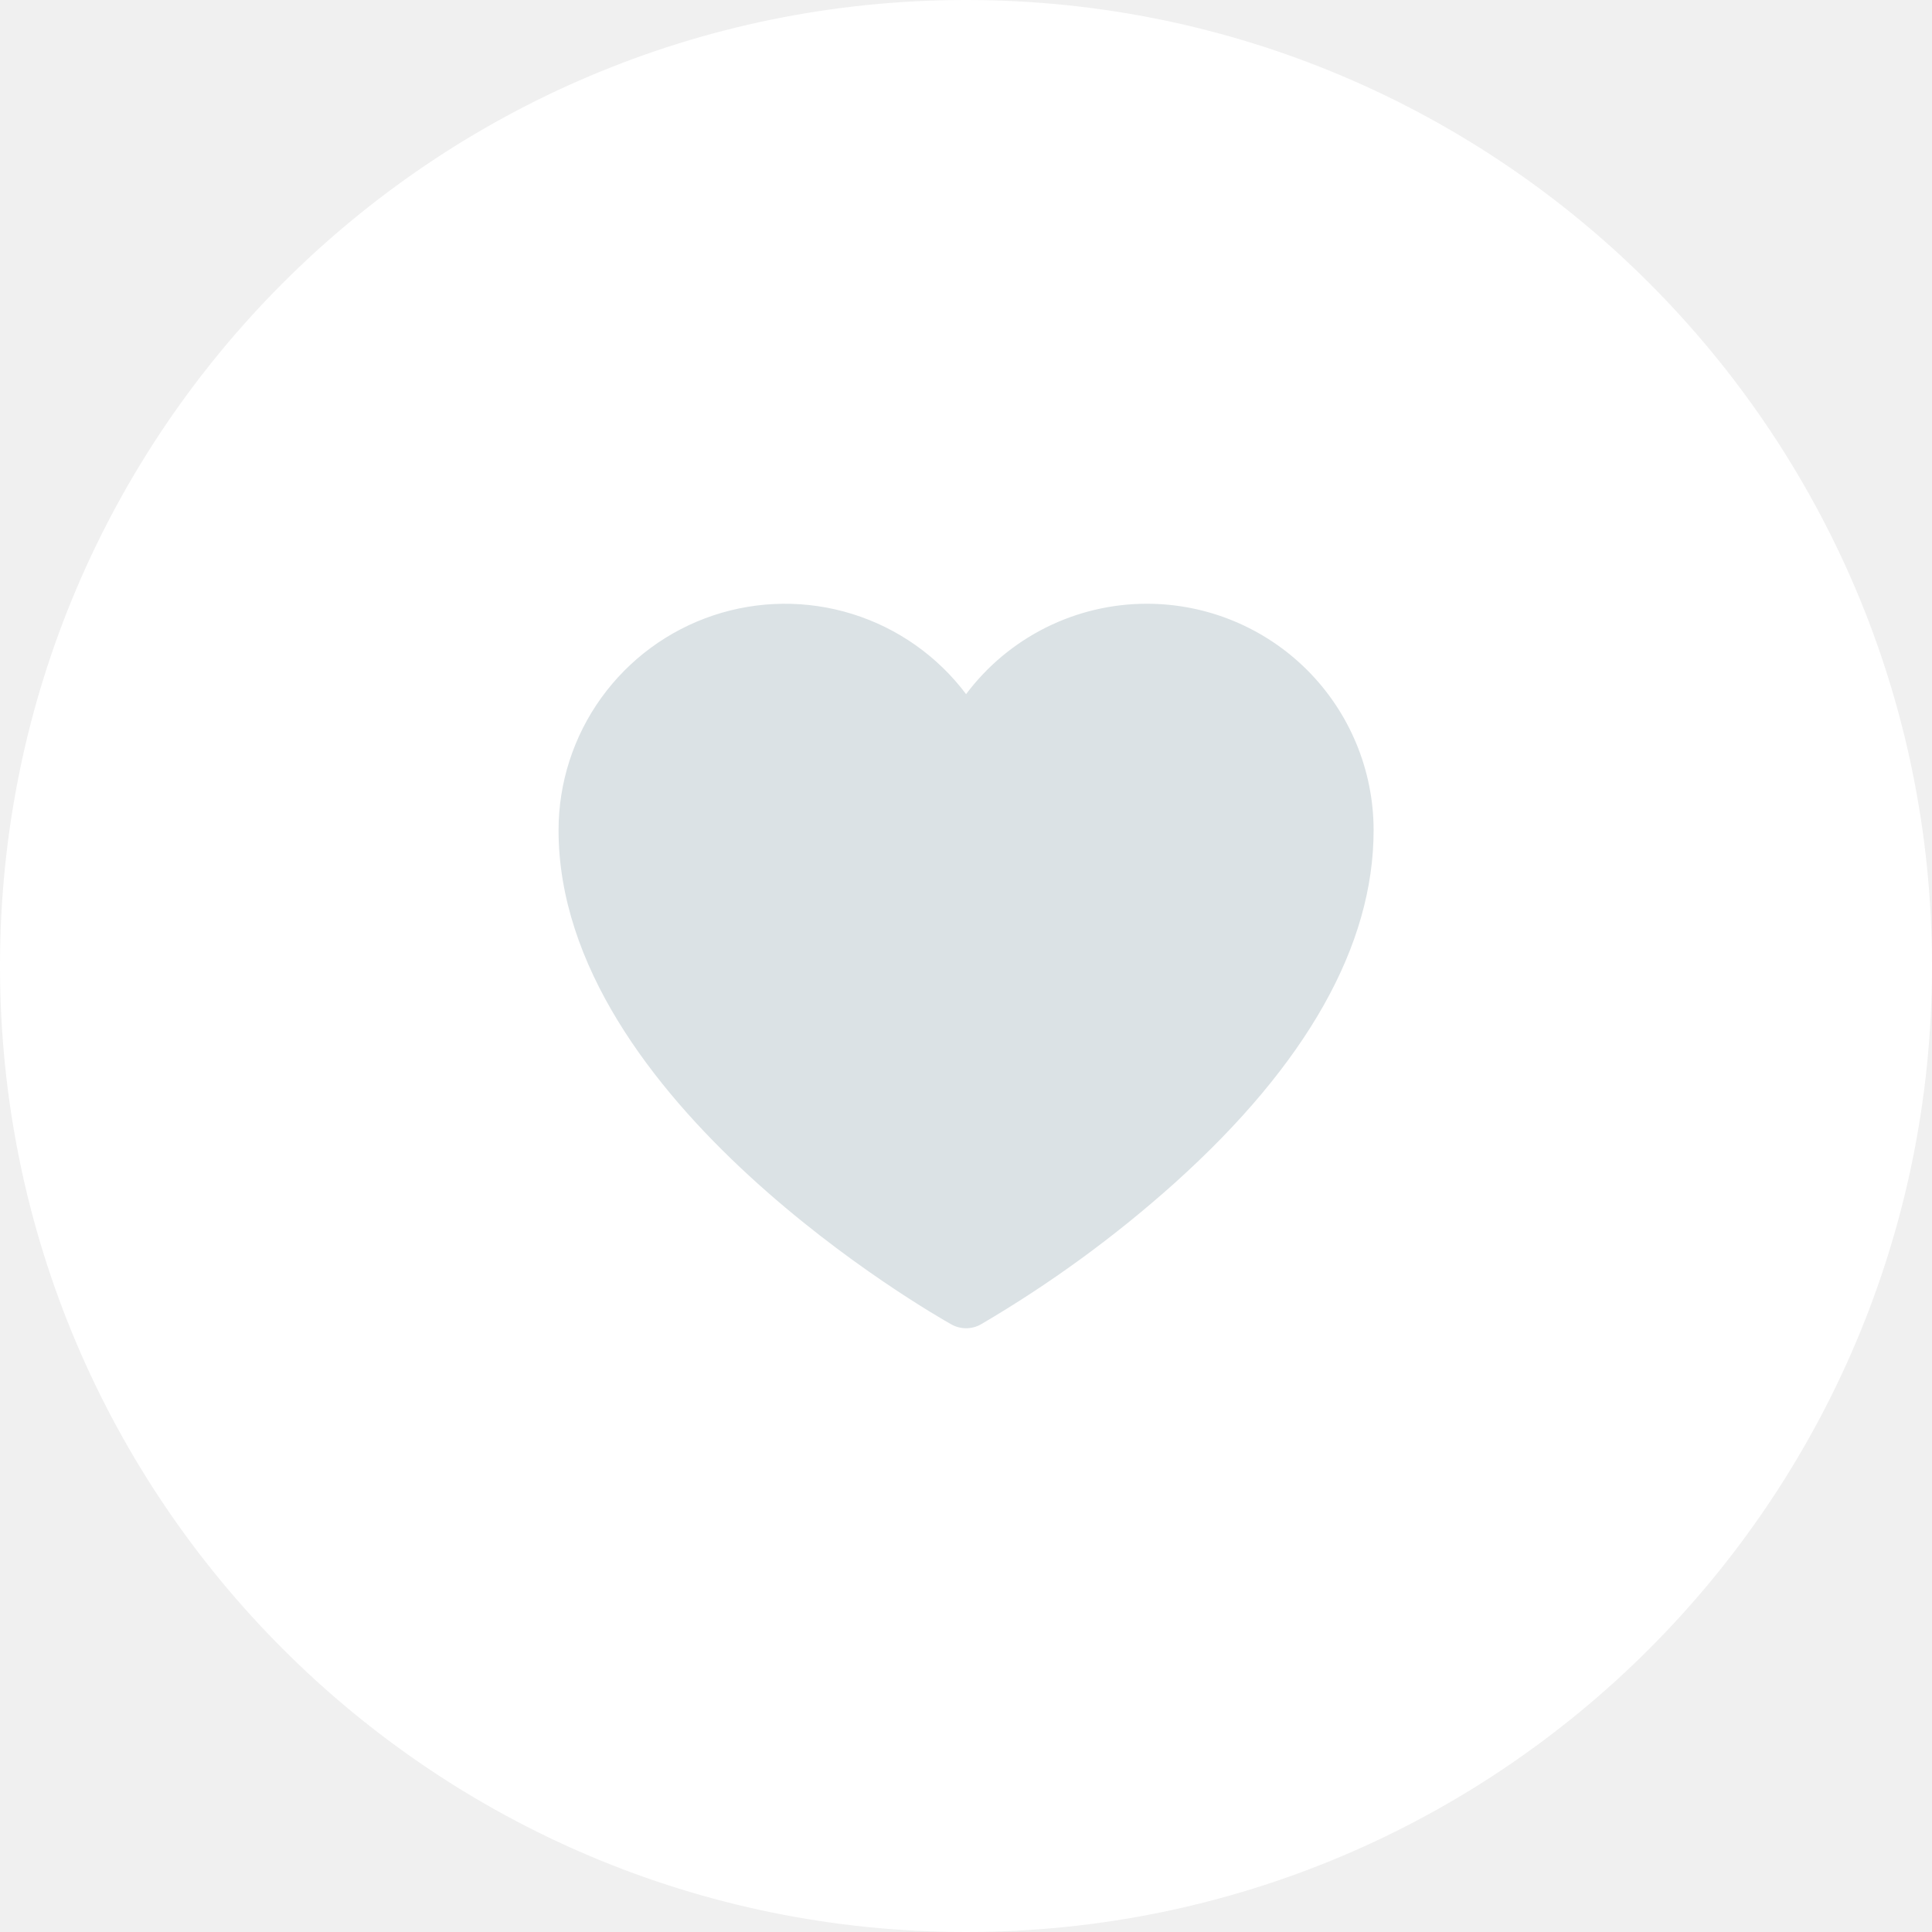
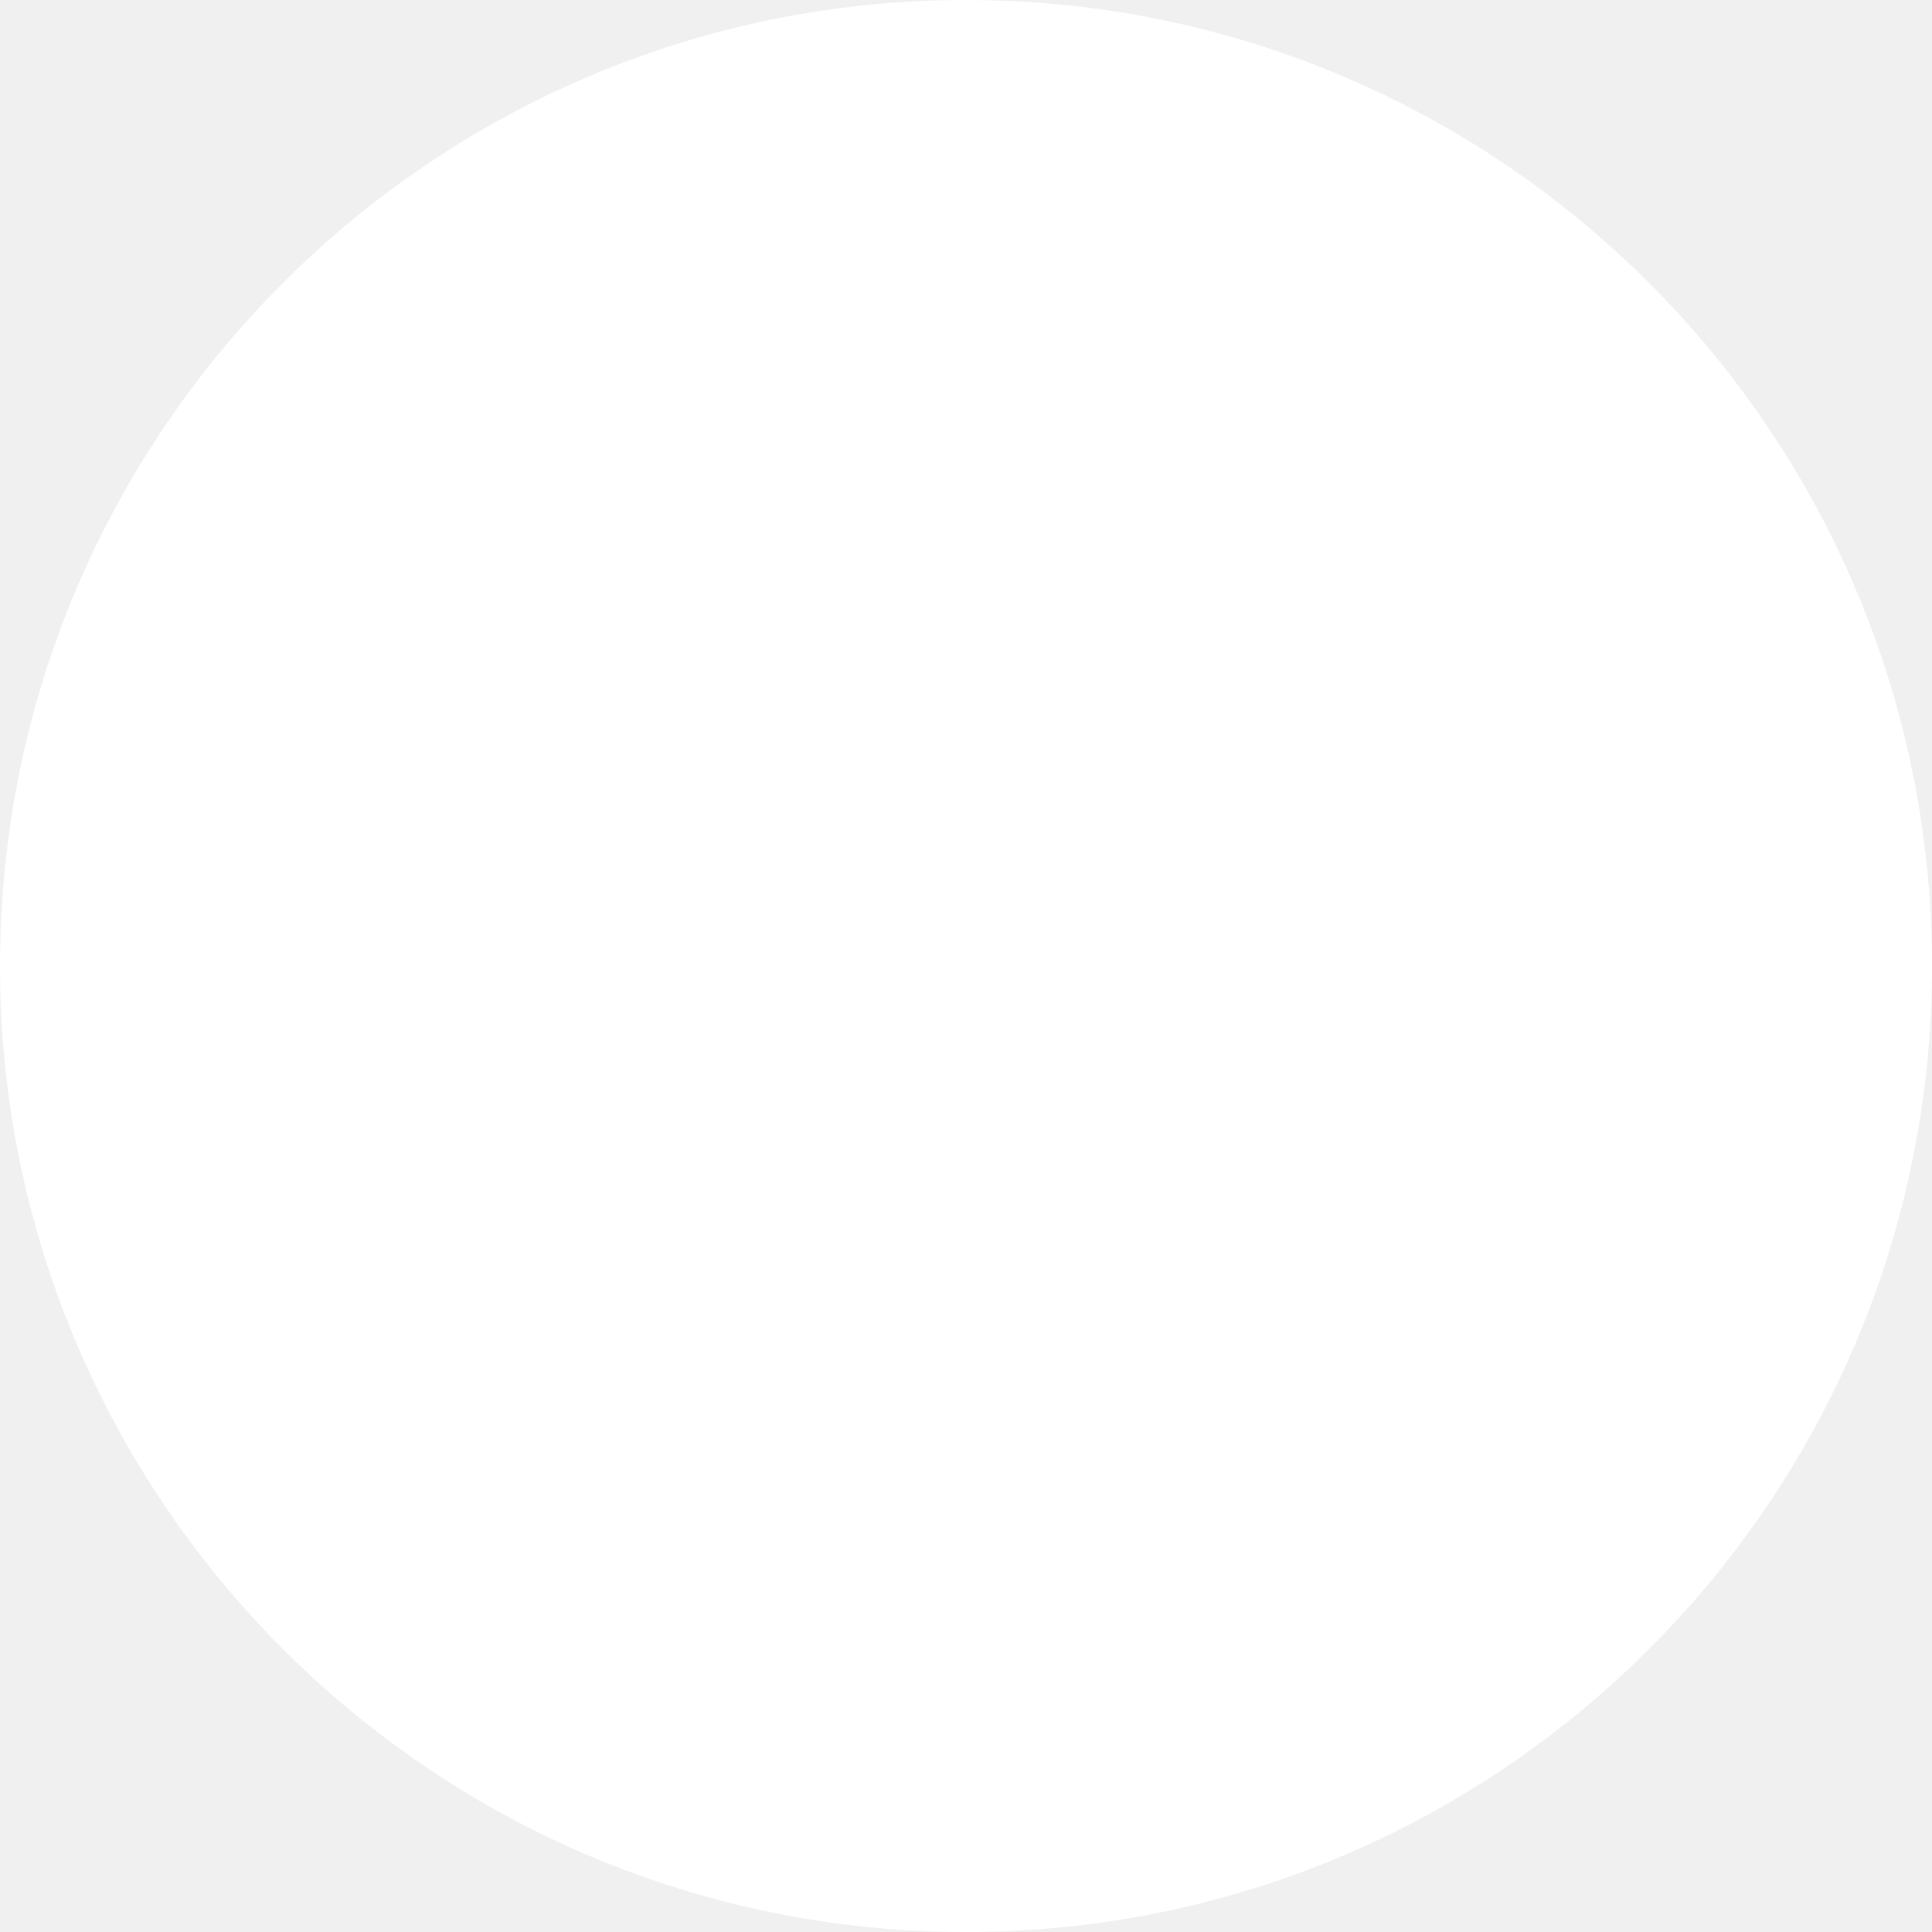
<svg xmlns="http://www.w3.org/2000/svg" width="48" height="48" viewBox="0 0 48 48" fill="none">
  <circle cx="24" cy="24" r="24" fill="white" />
-   <path d="M28.502 15C27.629 14.998 26.768 15.201 25.986 15.591C25.205 15.981 24.526 16.547 24.002 17.246C23.293 16.303 22.305 15.606 21.178 15.255C20.051 14.904 18.843 14.916 17.723 15.289C16.603 15.663 15.63 16.379 14.939 17.337C14.249 18.294 13.878 19.445 13.877 20.625C13.877 27.362 23.237 32.681 23.636 32.904C23.748 32.967 23.874 33 24.002 33C24.131 33 24.257 32.967 24.369 32.904C26.09 31.896 27.706 30.717 29.191 29.386C32.467 26.438 34.127 23.491 34.127 20.625C34.126 19.134 33.532 17.704 32.478 16.649C31.423 15.595 29.994 15.002 28.502 15Z" fill="#DBE2E5" />
+   <path d="M28.502 15C27.629 14.998 26.768 15.201 25.986 15.591C25.205 15.981 24.526 16.547 24.002 17.246C23.293 16.303 22.305 15.606 21.178 15.255C20.051 14.904 18.843 14.916 17.723 15.289C16.603 15.663 15.63 16.379 14.939 17.337C14.249 18.294 13.878 19.445 13.877 20.625C13.877 27.362 23.237 32.681 23.636 32.904C23.748 32.967 23.874 33 24.002 33C24.131 33 24.257 32.967 24.369 32.904C26.09 31.896 27.706 30.717 29.191 29.386C32.467 26.438 34.127 23.491 34.127 20.625C34.126 19.134 33.532 17.704 32.478 16.649C31.423 15.595 29.994 15.002 28.502 15Z" />
</svg>
